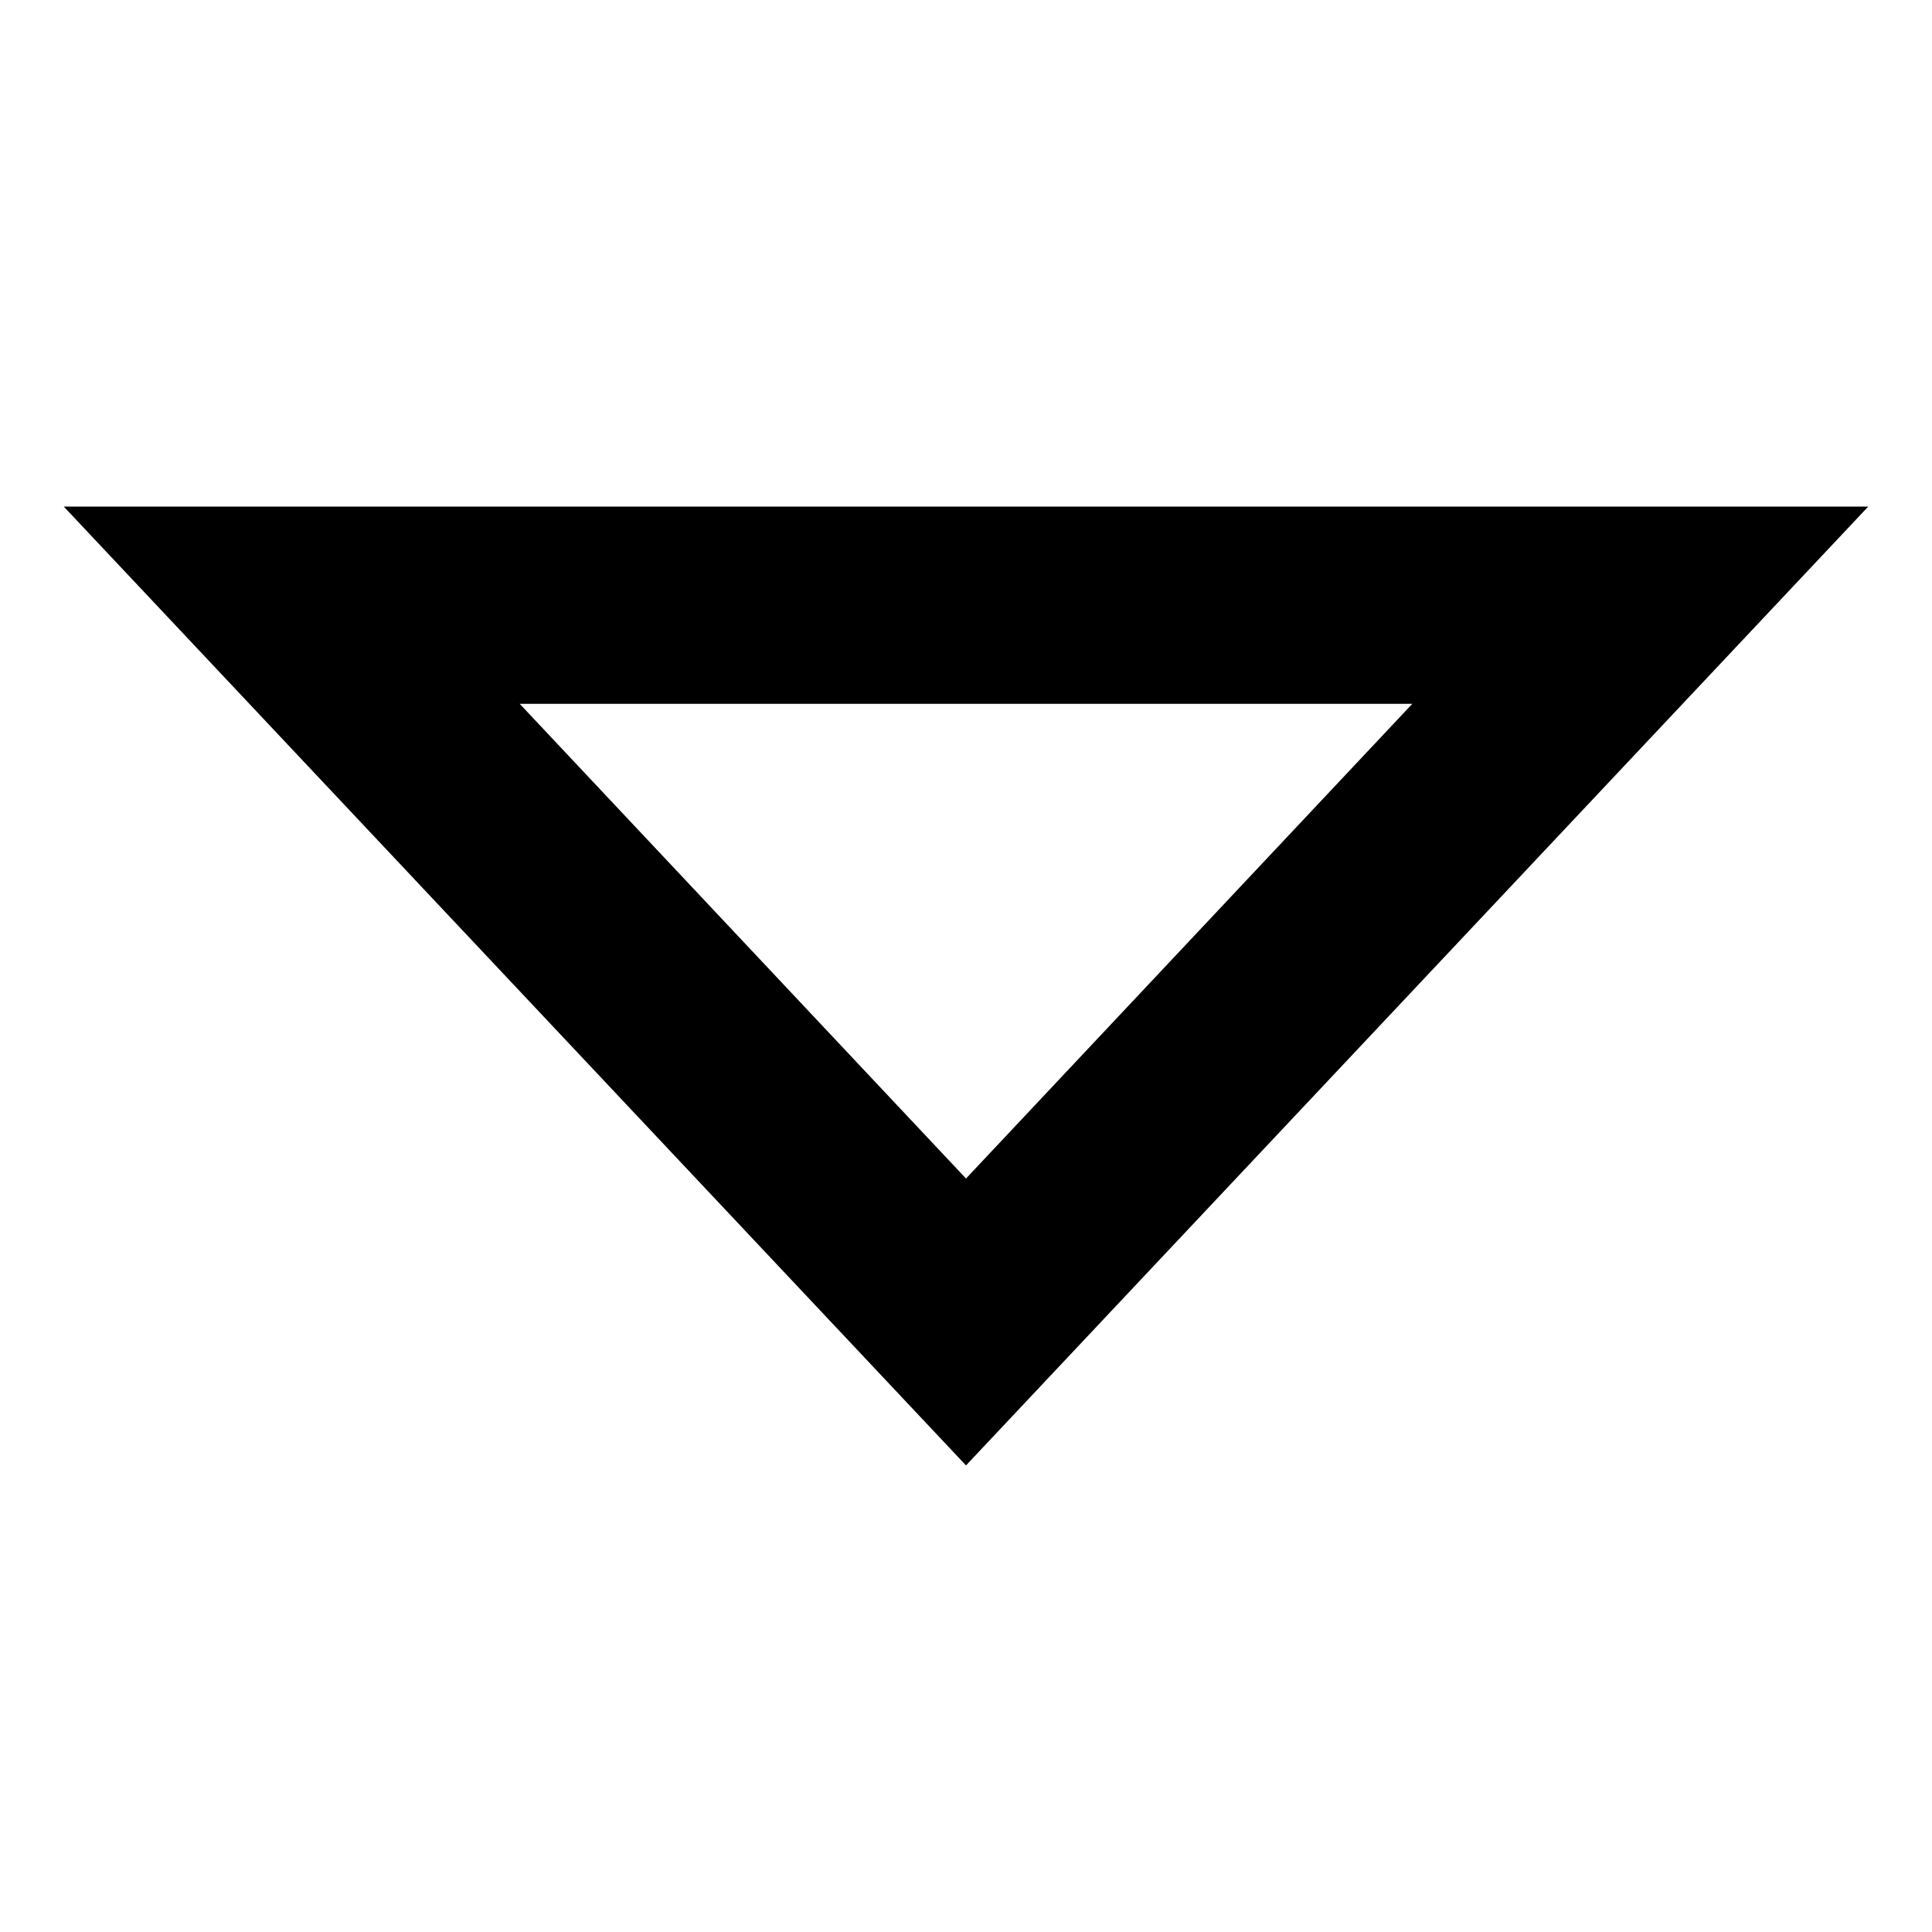
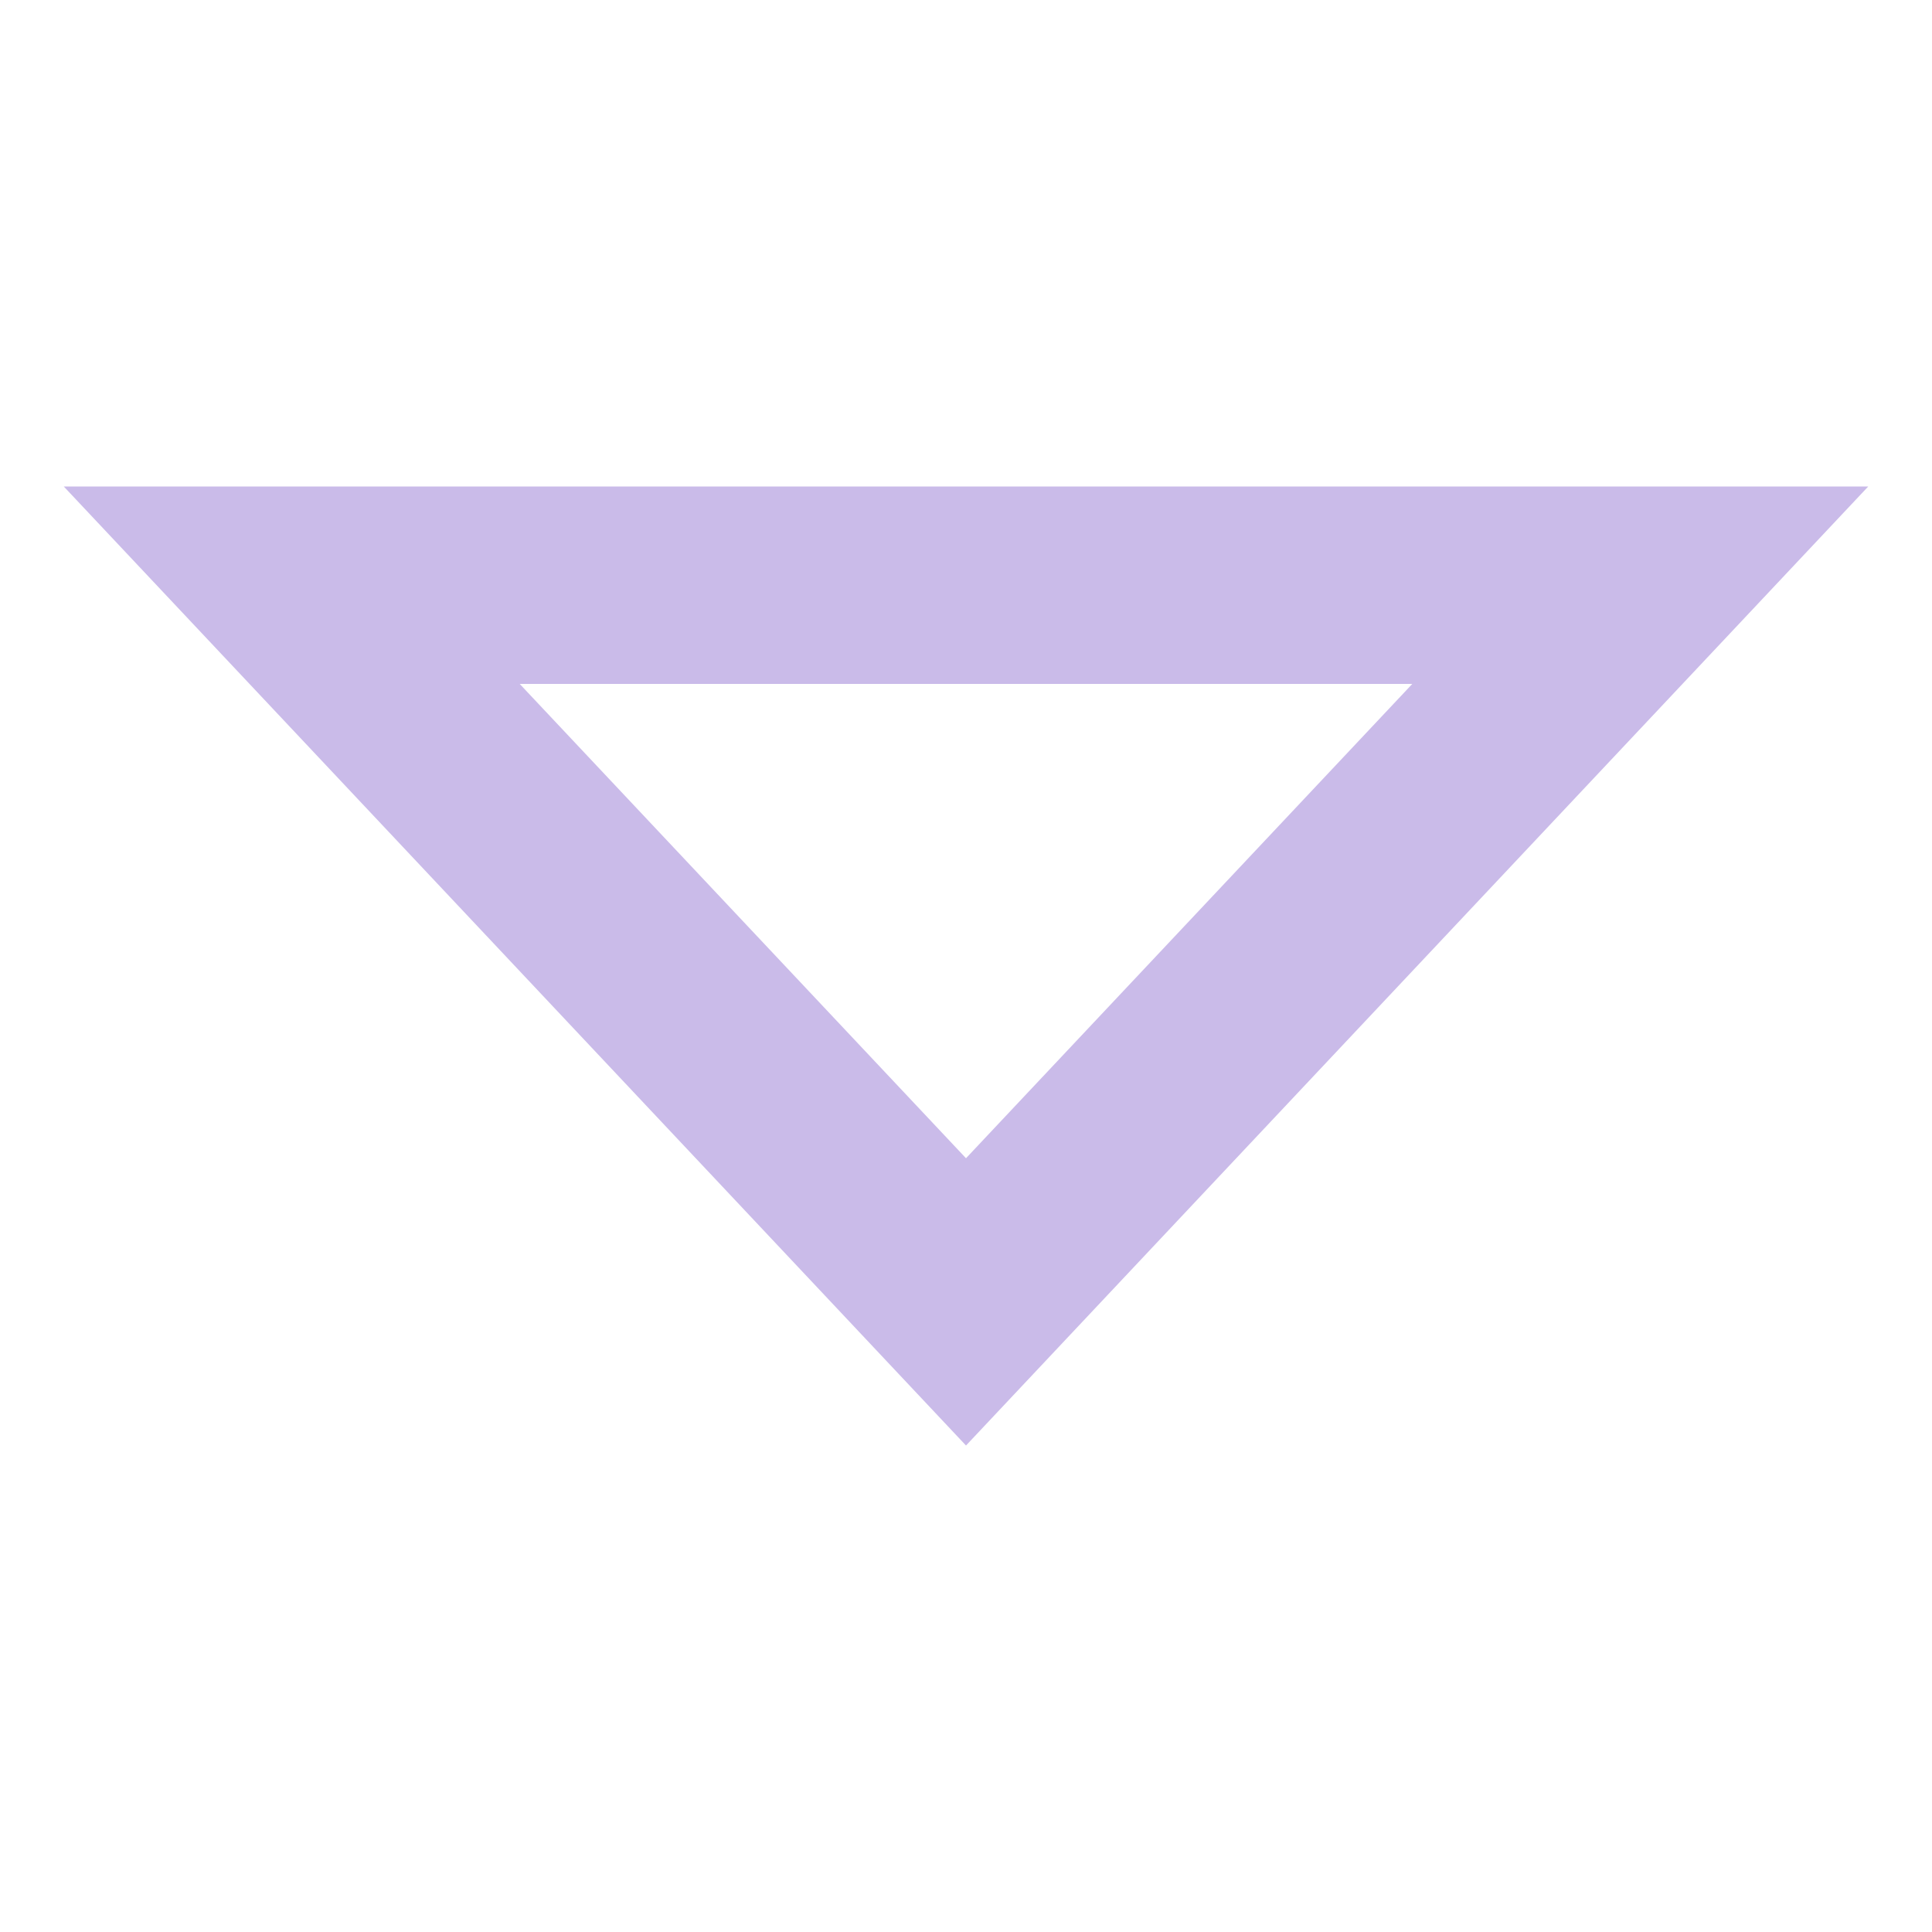
<svg xmlns="http://www.w3.org/2000/svg" id="Layer_1" data-name="Layer 1" viewBox="0 0 100 100">
-   <path d="M50,69.28,13.71,30.72H86.29ZM16.48,31.93,50,67.55,83.52,31.93Z" />
-   <path d="M50,75.85,3.3,26.22H96.7ZM26.9,36.43,50,61,73.1,36.43Z" />
+   <defs>
+     <style>.cls-1{fill:#cabbe9;}</style>
+   </defs>
+   <path class="cls-1" d="M3.3,25.18,50,74.82,96.7,25.18ZM73.1,35.4,50,59.95,26.9,35.4Z" />
</svg>
